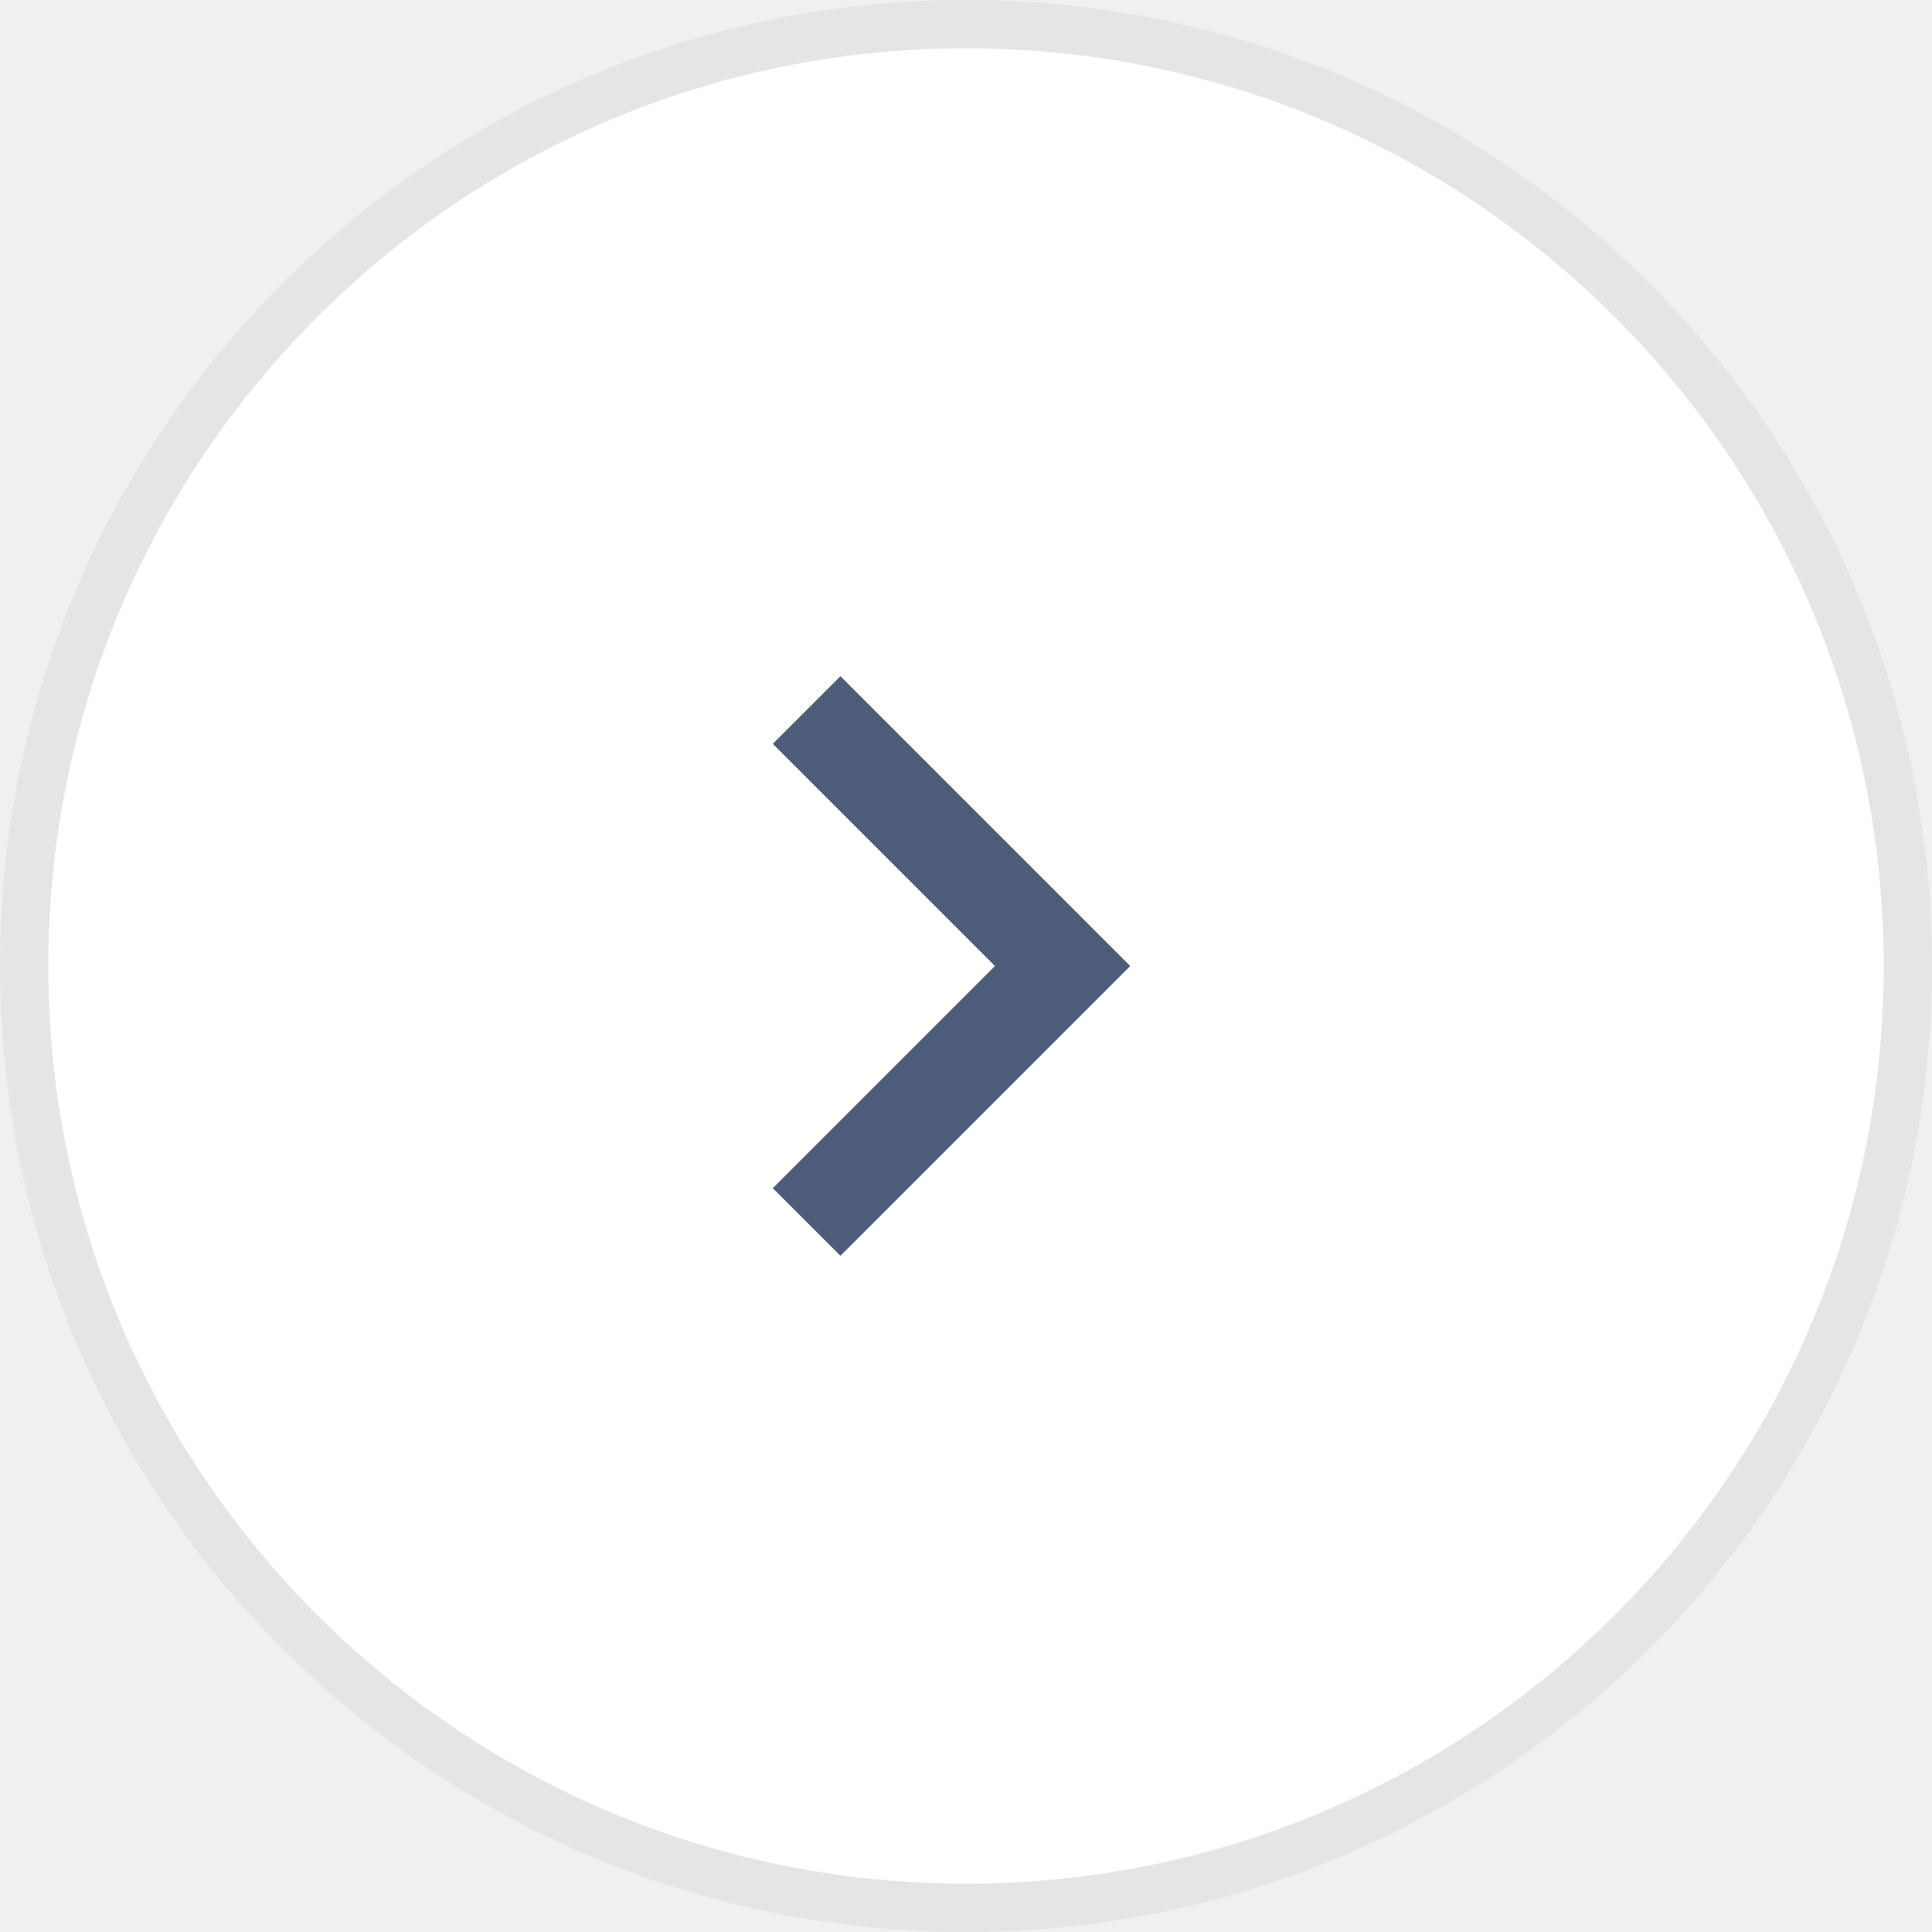
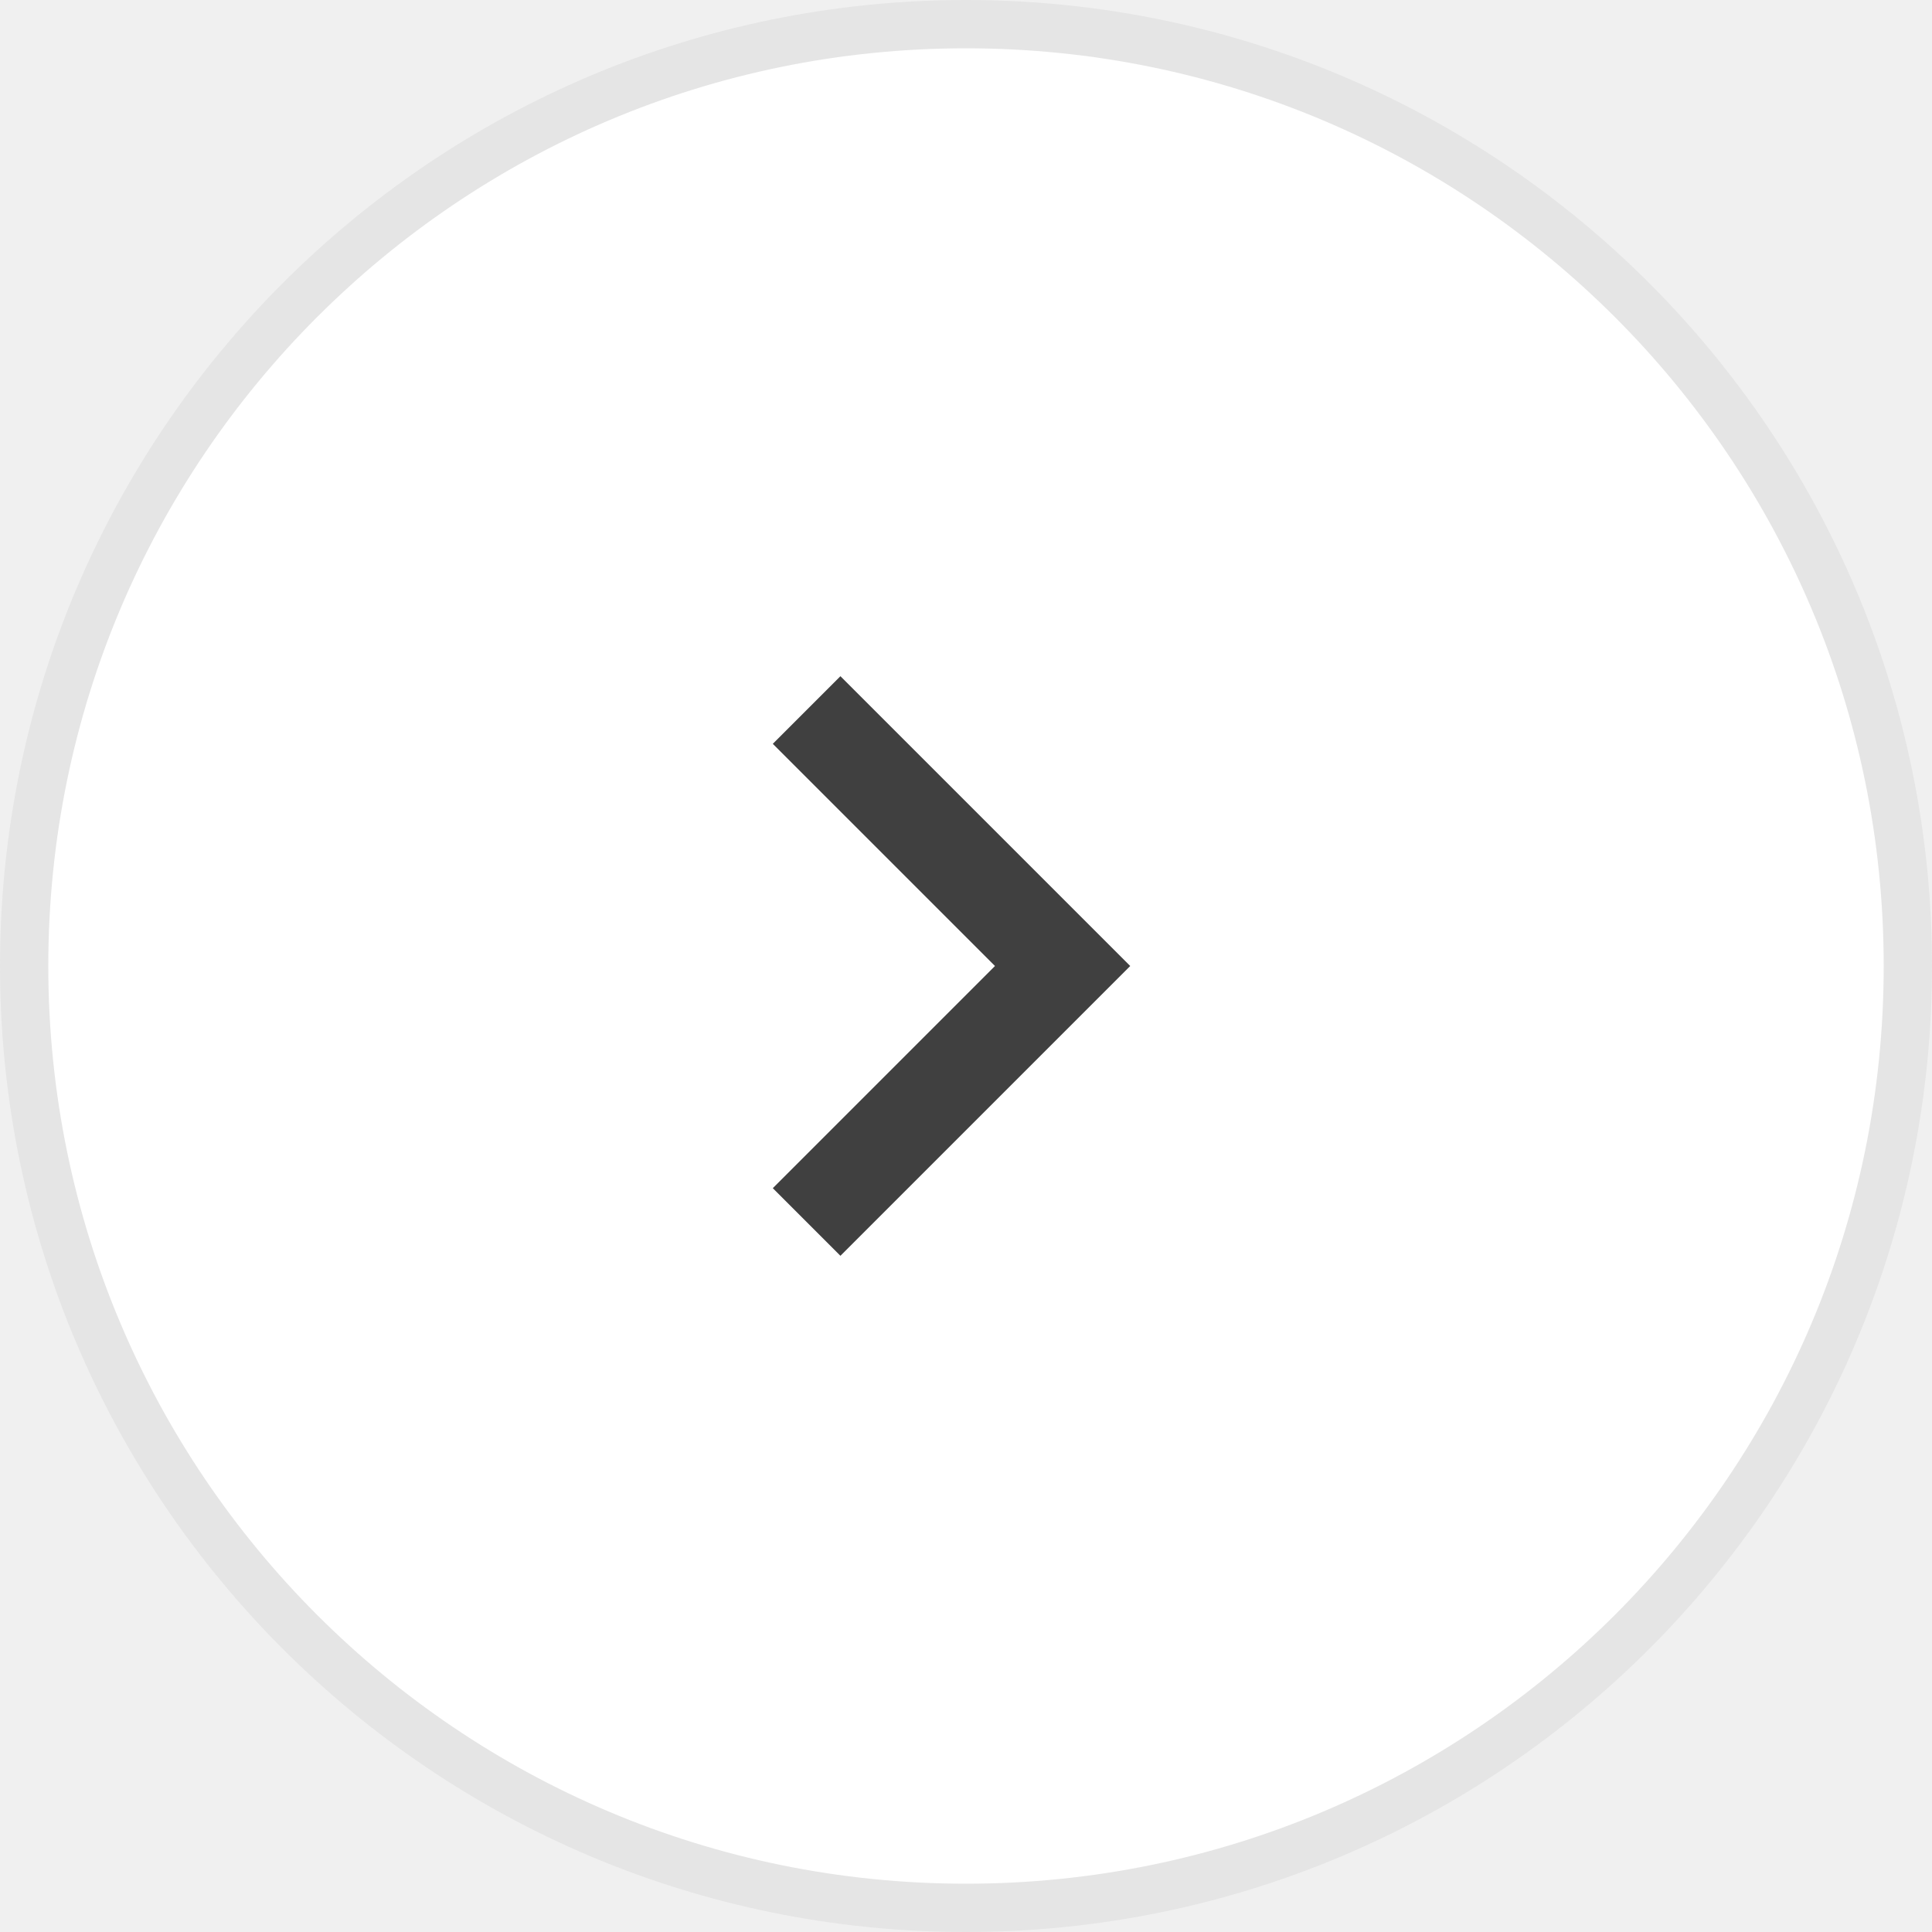
<svg xmlns="http://www.w3.org/2000/svg" width="40px" height="40px" viewBox="0 0 40 40">
  <circle cx="20" cy="20" r="19.5" fill="#ffffff" stroke="#e5e5e5" stroke-width="1px" />
  <svg x="8" y="8" width="24" height="24" viewBox="0 -960 960 960">
-     <path fill="#4d5d79" d="M504-480 320-664l56-56 240 240-240 240-56-56 184-184Z" />
+     <path fill="#404040" d="M504-480 320-664l56-56 240 240-240 240-56-56 184-184Z" />
  </svg>
</svg>
